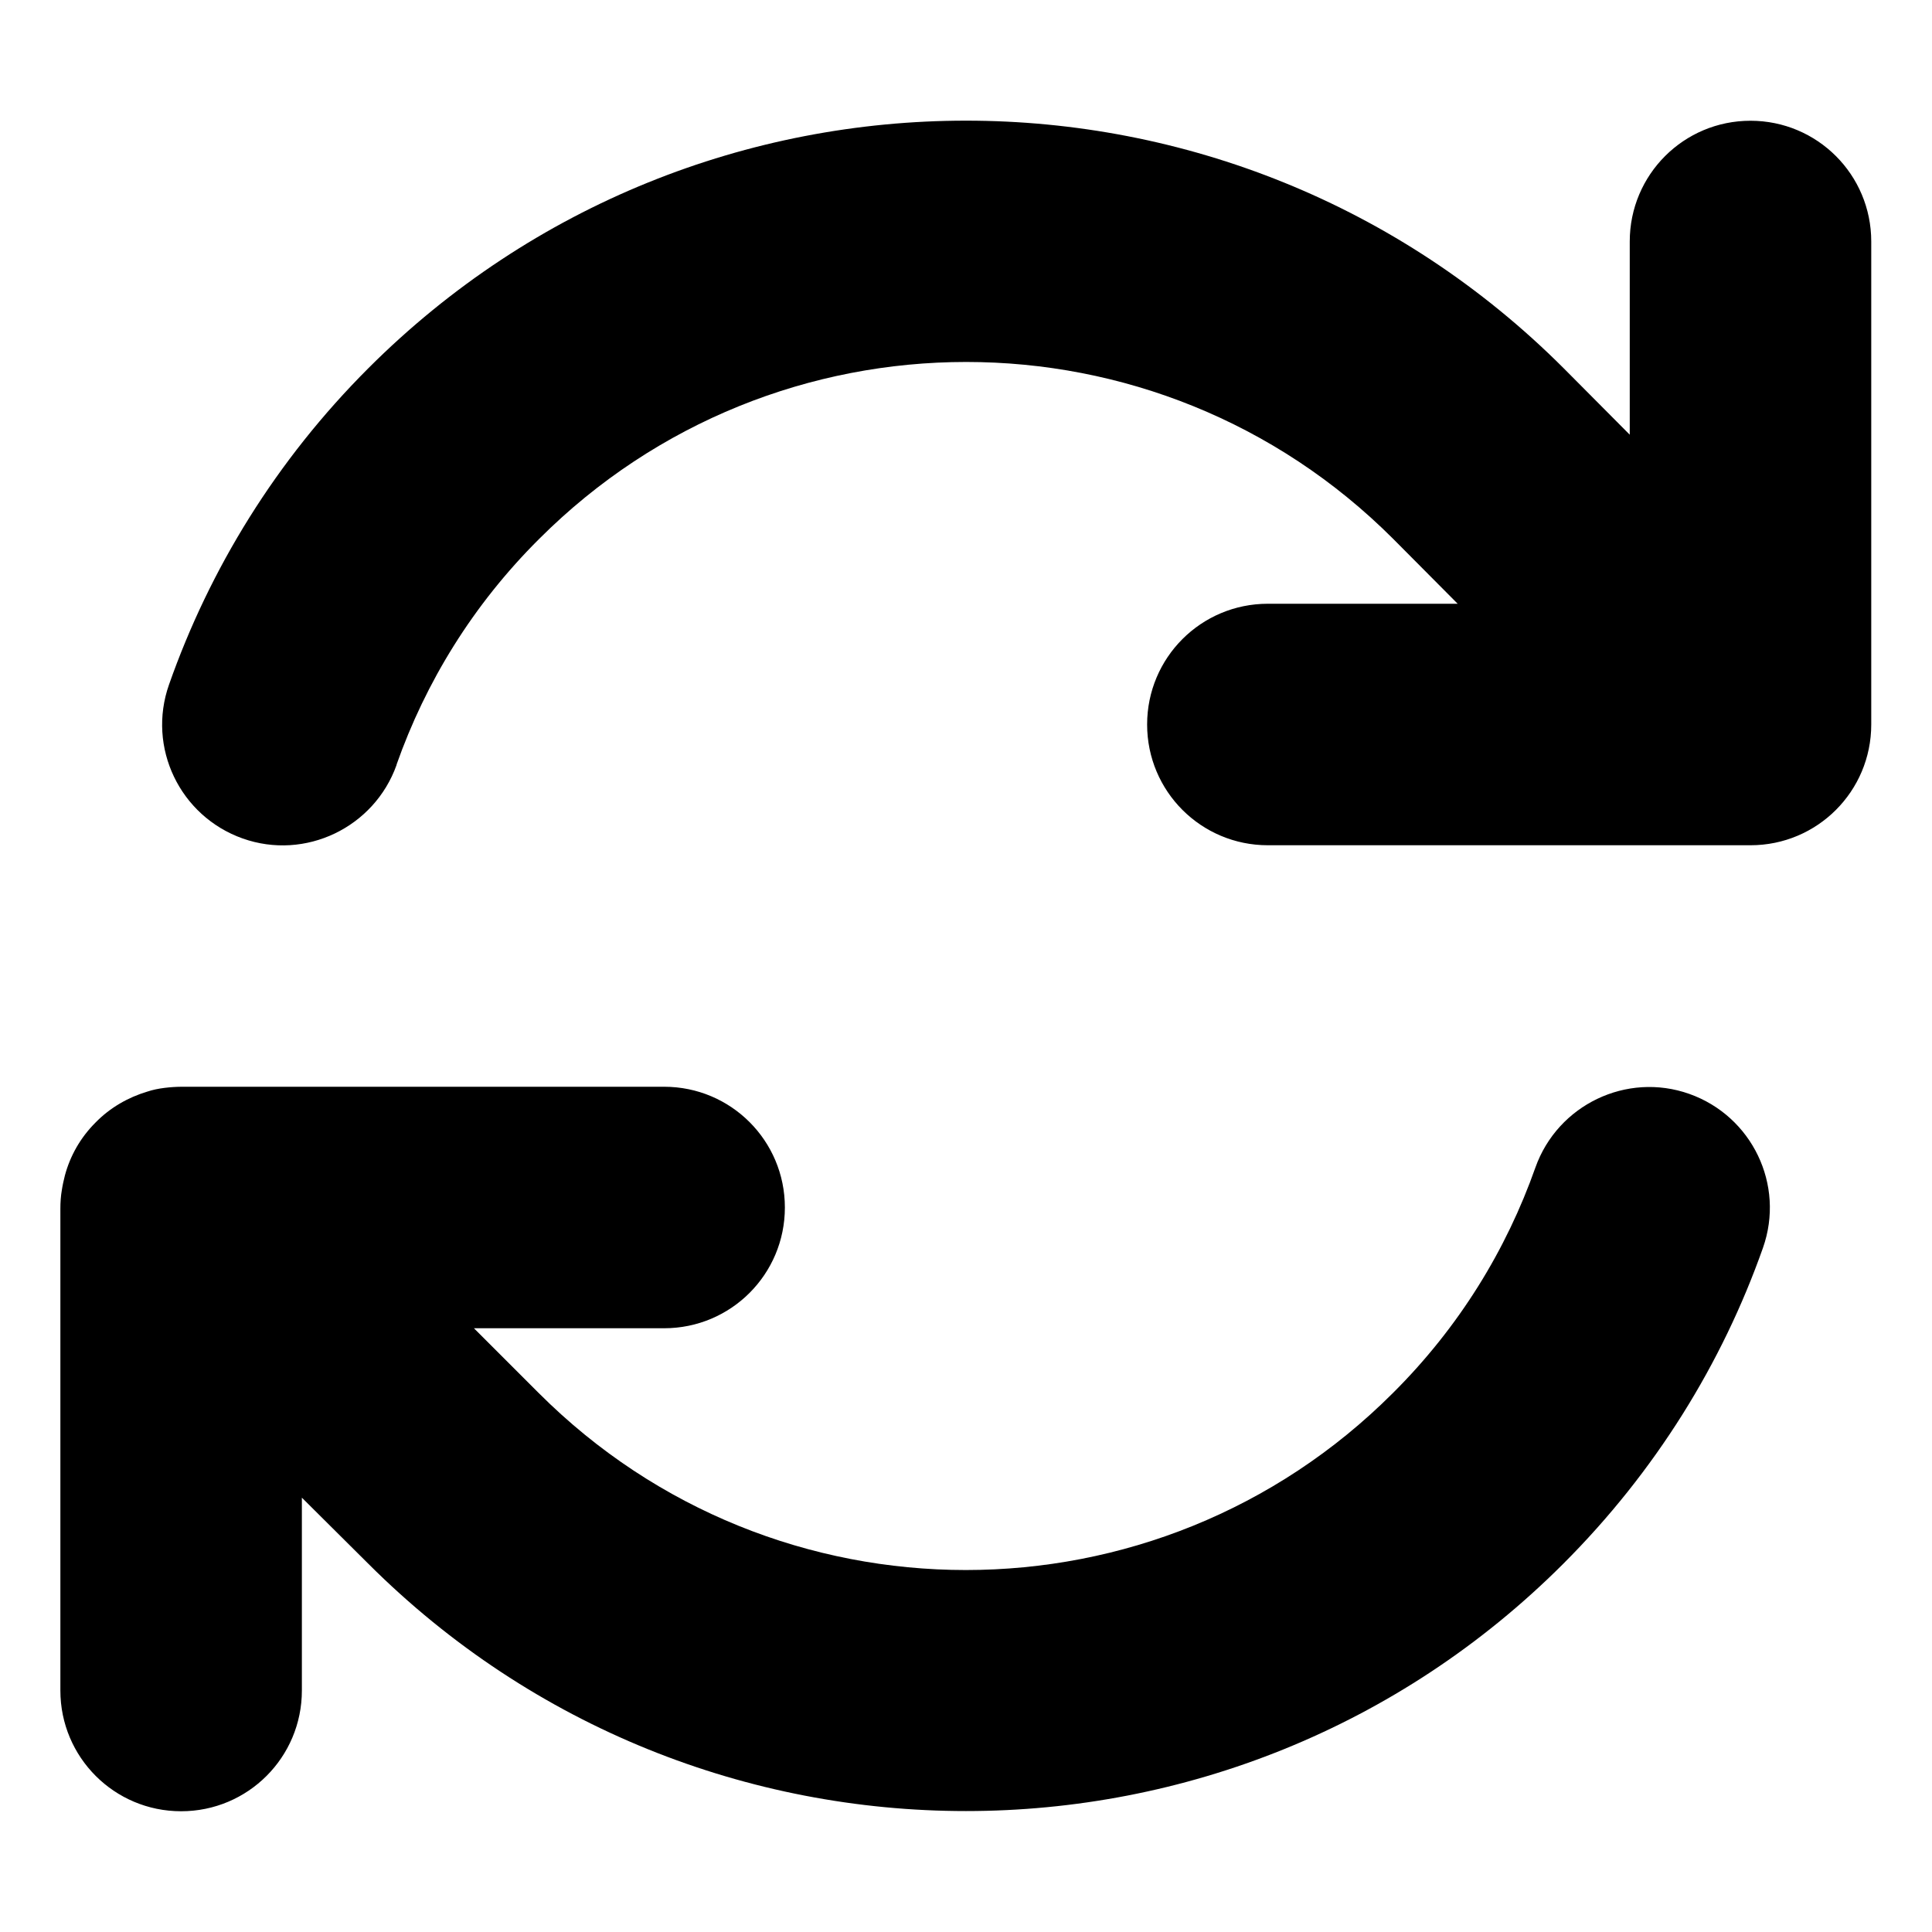
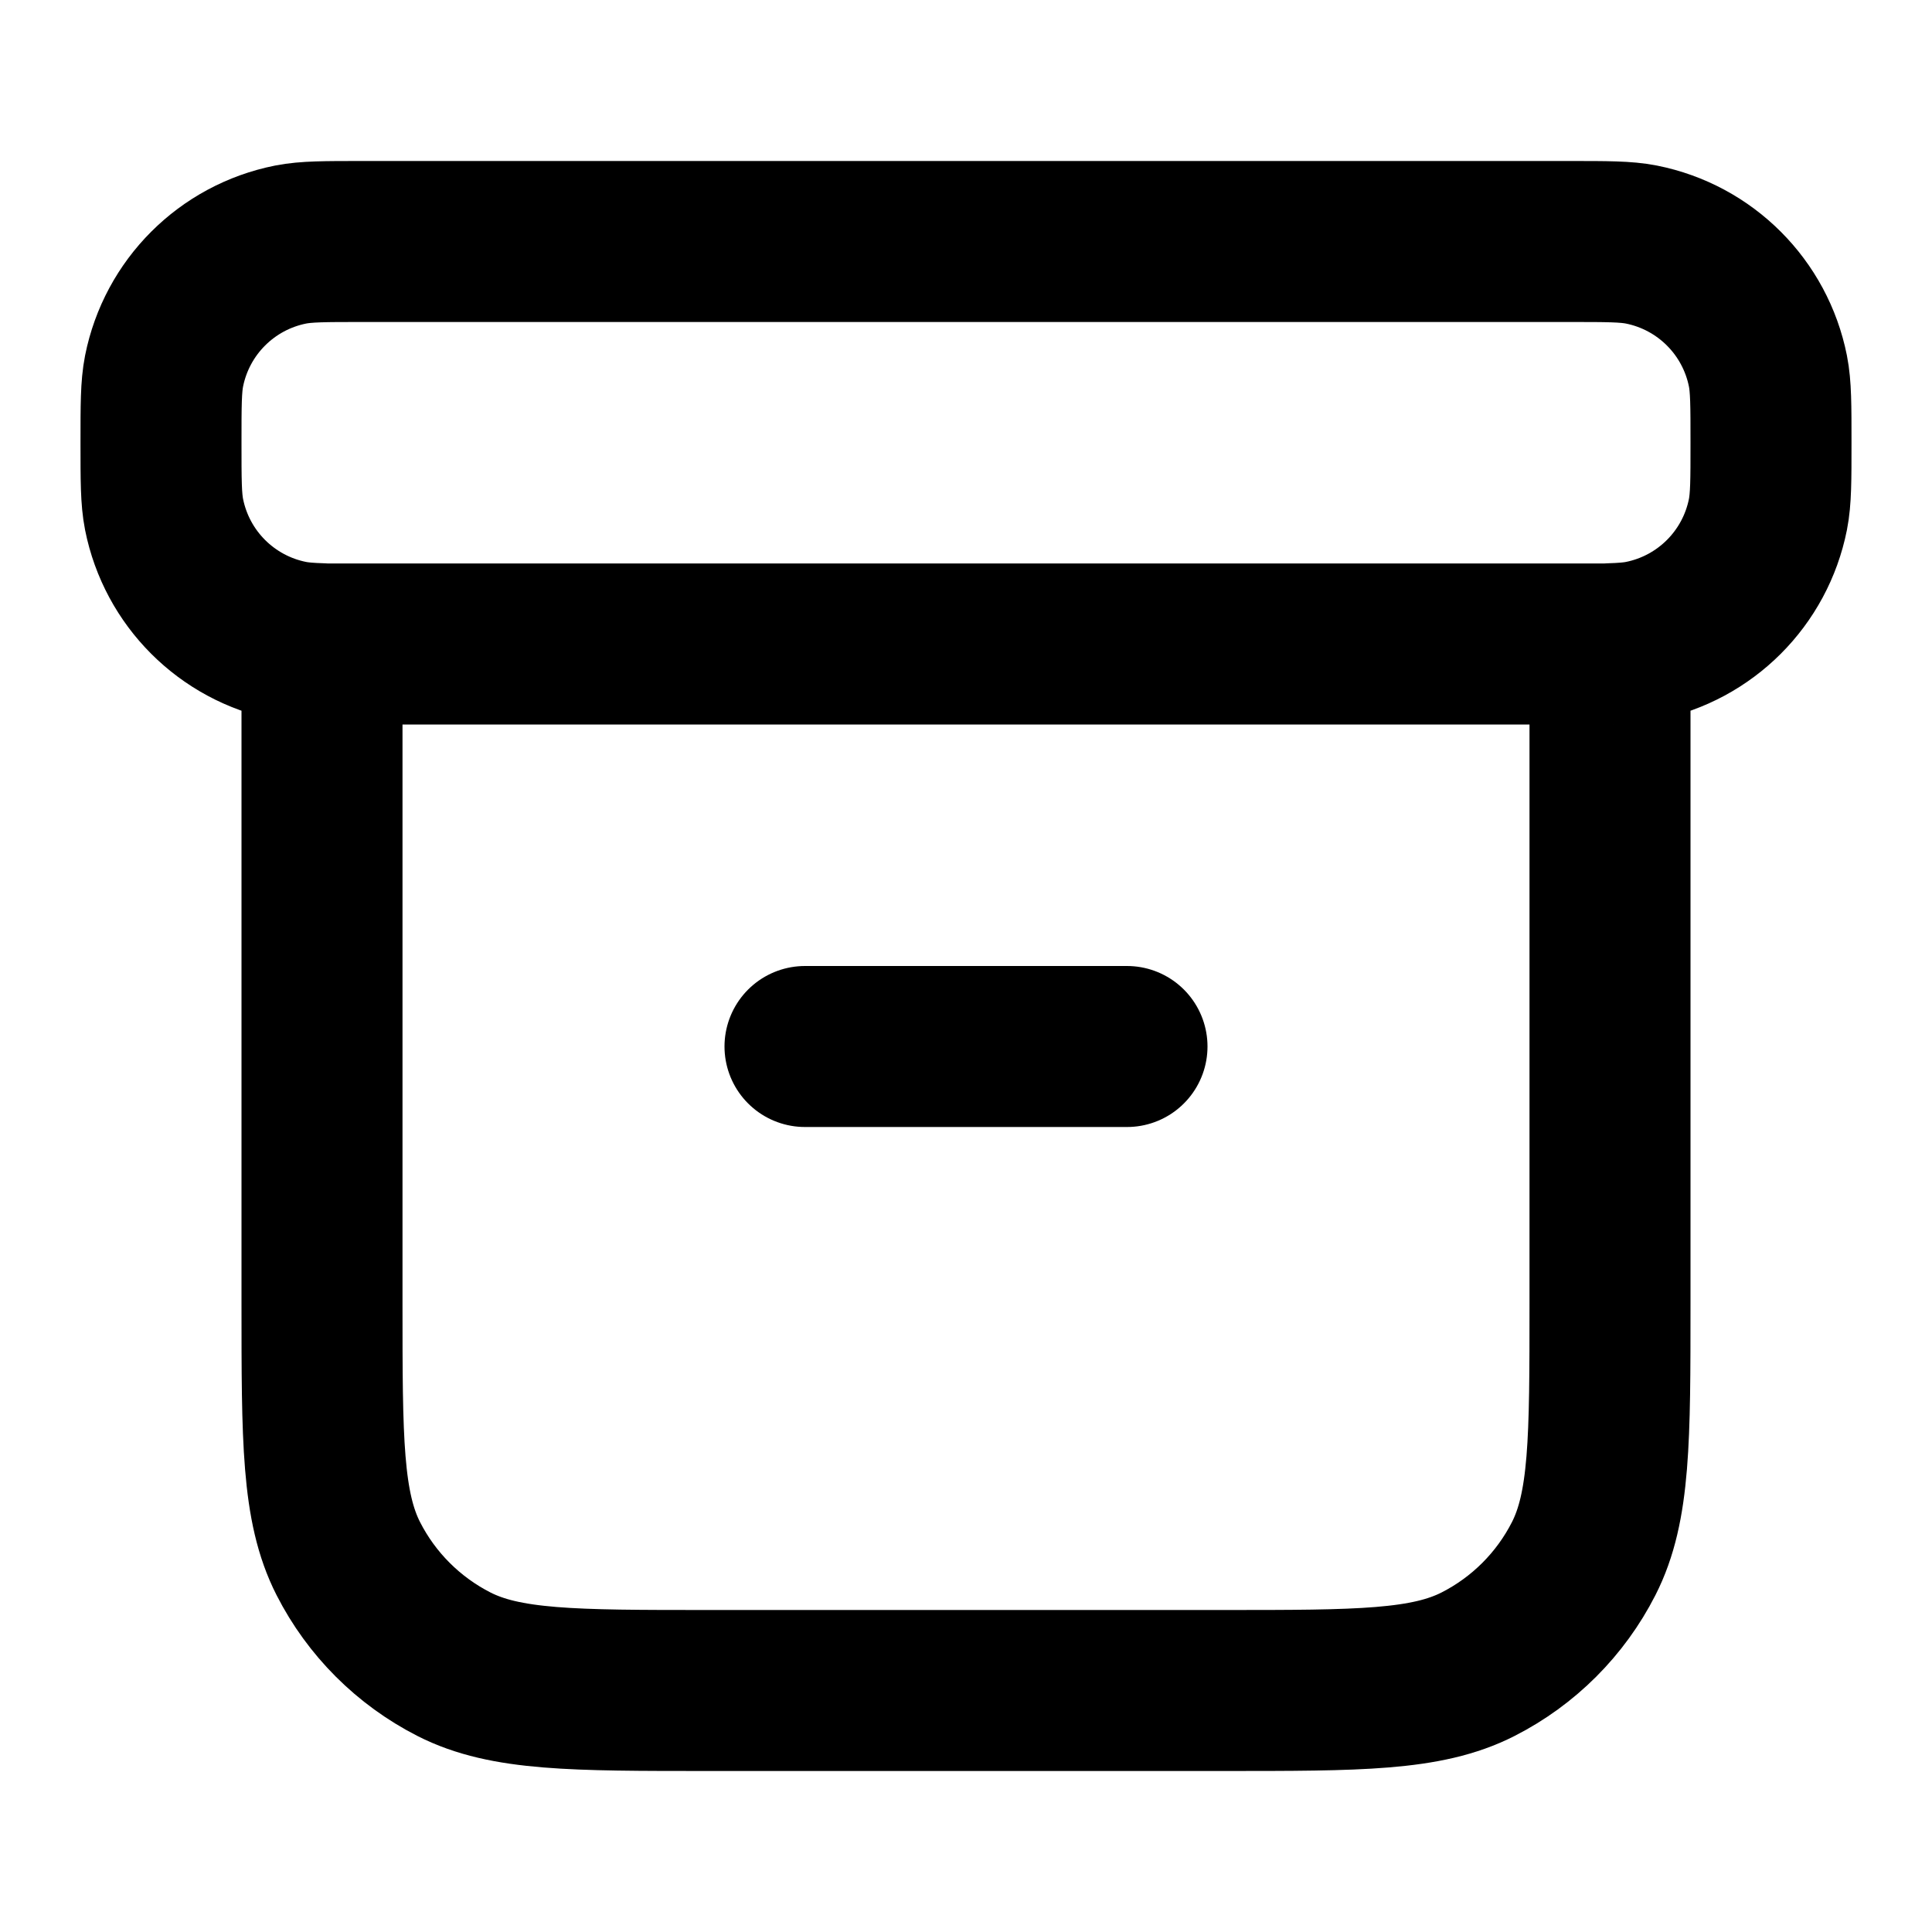
- <svg xmlns="http://www.w3.org/2000/svg" height="1em" viewBox="0 0 512 512">
-   <path d="M105.1 202.6c7.7-21.8 20.2-42.3 37.8-59.8c62.5-62.5 163.8-62.5 226.3 0L386.3 160H336c-17.7 0-32 14.3-32 32s14.3 32 32 32H463.5c0 0 0 0 0 0h.4c17.7 0 32-14.3 32-32V64c0-17.7-14.3-32-32-32s-32 14.3-32 32v51.2L414.4 97.6c-87.5-87.5-229.3-87.5-316.8 0C73.2 122 55.6 150.7 44.8 181.4c-5.9 16.7 2.9 34.9 19.5 40.8s34.9-2.9 40.8-19.5zM39 289.3c-5 1.5-9.8 4.2-13.7 8.2c-4 4-6.7 8.8-8.1 14c-.3 1.2-.6 2.5-.8 3.8c-.3 1.7-.4 3.4-.4 5.1V448c0 17.7 14.3 32 32 32s32-14.3 32-32V396.9l17.6 17.5 0 0c87.5 87.4 229.3 87.4 316.7 0c24.4-24.4 42.1-53.1 52.9-83.7c5.9-16.7-2.9-34.9-19.5-40.8s-34.9 2.9-40.8 19.5c-7.7 21.8-20.2 42.3-37.8 59.8c-62.5 62.5-163.8 62.5-226.3 0l-.1-.1L125.6 352H176c17.7 0 32-14.3 32-32s-14.3-32-32-32H48.4c-1.6 0-3.2 .1-4.8 .3s-3.1 .5-4.6 1z" />
+ <svg xmlns="http://www.w3.org/2000/svg" width="800px" height="800px" viewBox="0 0 24 24" fill="none">
+   <path d="M4 7.997C3.836 7.992 3.717 7.983 3.61 7.962C2.816 7.804 2.196 7.184 2.038 6.39C2 6.197 2 5.965 2 5.5C2 5.035 2 4.803 2.038 4.61C2.196 3.816 2.816 3.196 3.61 3.038C3.803 3 4.035 3 4.5 3H19.5C19.965 3 20.197 3 20.39 3.038C21.184 3.196 21.804 3.816 21.962 4.61C22 4.803 22 5.035 22 5.5C22 5.965 22 6.197 21.962 6.39C21.804 7.184 21.184 7.804 20.39 7.962C20.283 7.983 20.164 7.992 20 7.997M10 13H14M4 8H20V16.2C20 17.88 20 18.72 19.673 19.362C19.385 19.927 18.927 20.385 18.362 20.673C17.72 21 16.88 21 15.2 21H8.8C7.12 21 6.28 21 5.638 20.673C5.074 20.385 4.615 19.927 4.327 19.362C4 18.72 4 17.88 4 16.2V8Z" stroke="#000000" stroke-width="2" stroke-linecap="round" stroke-linejoin="round" />
</svg>
